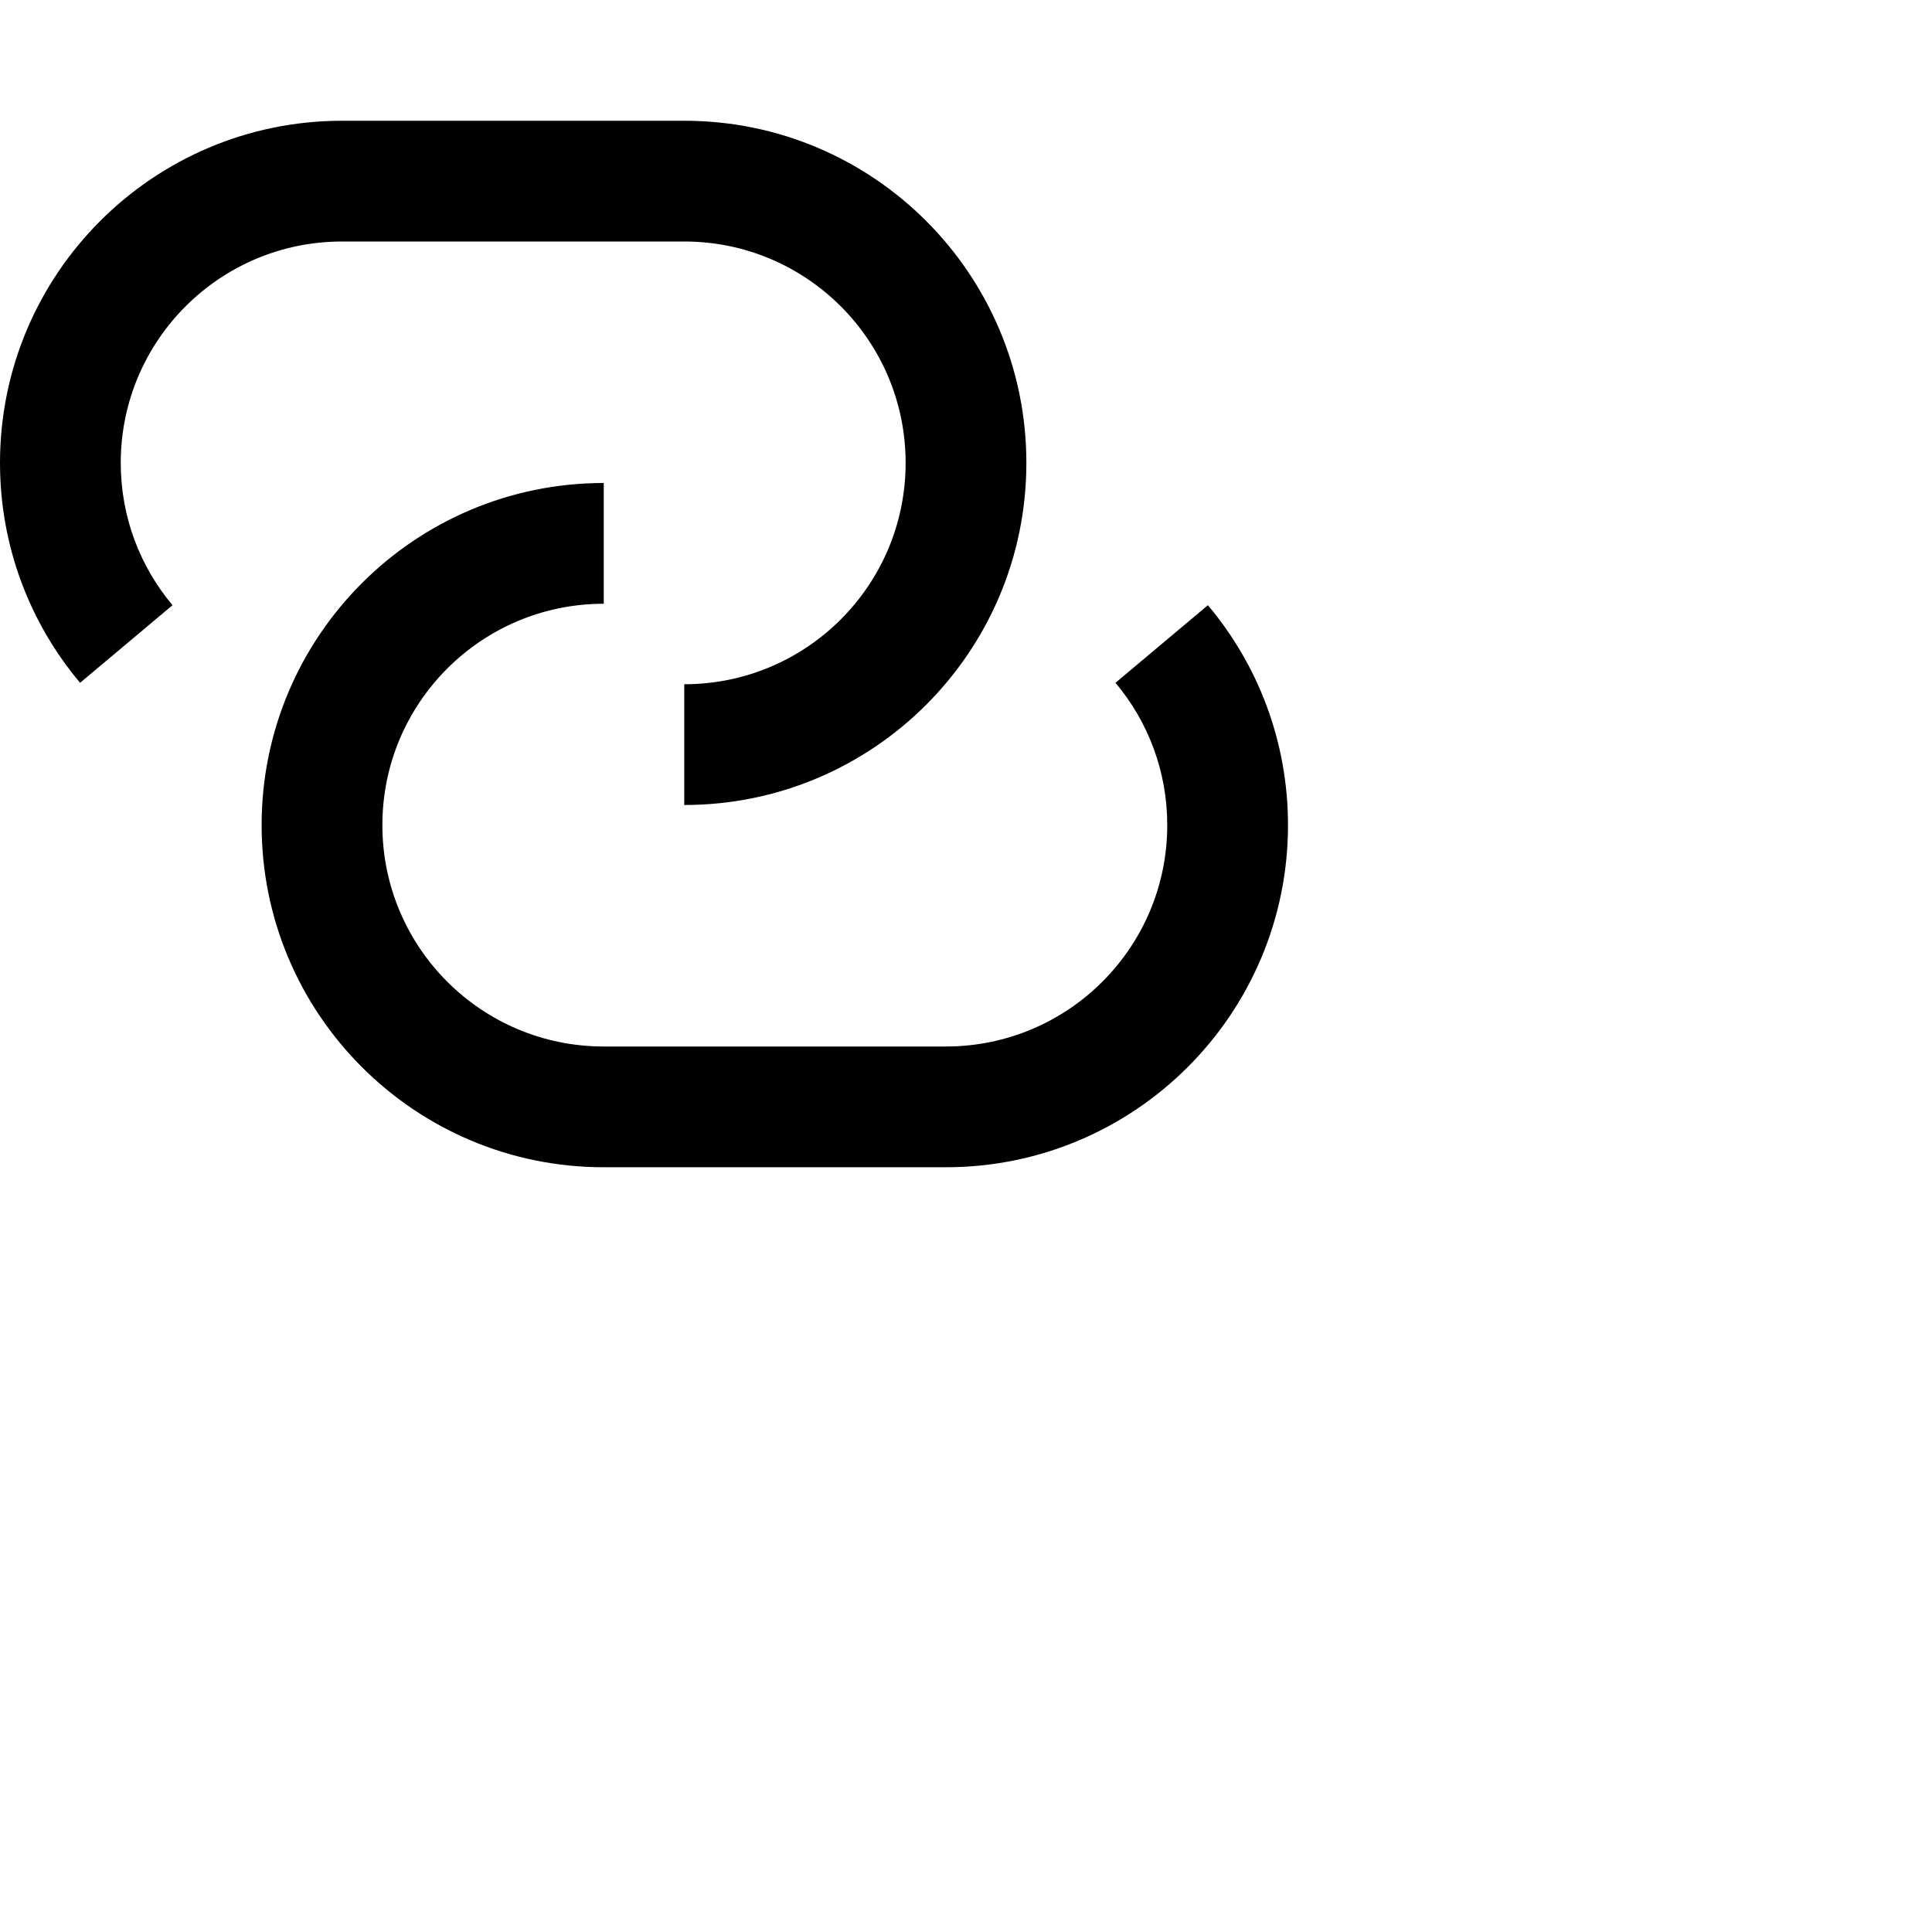
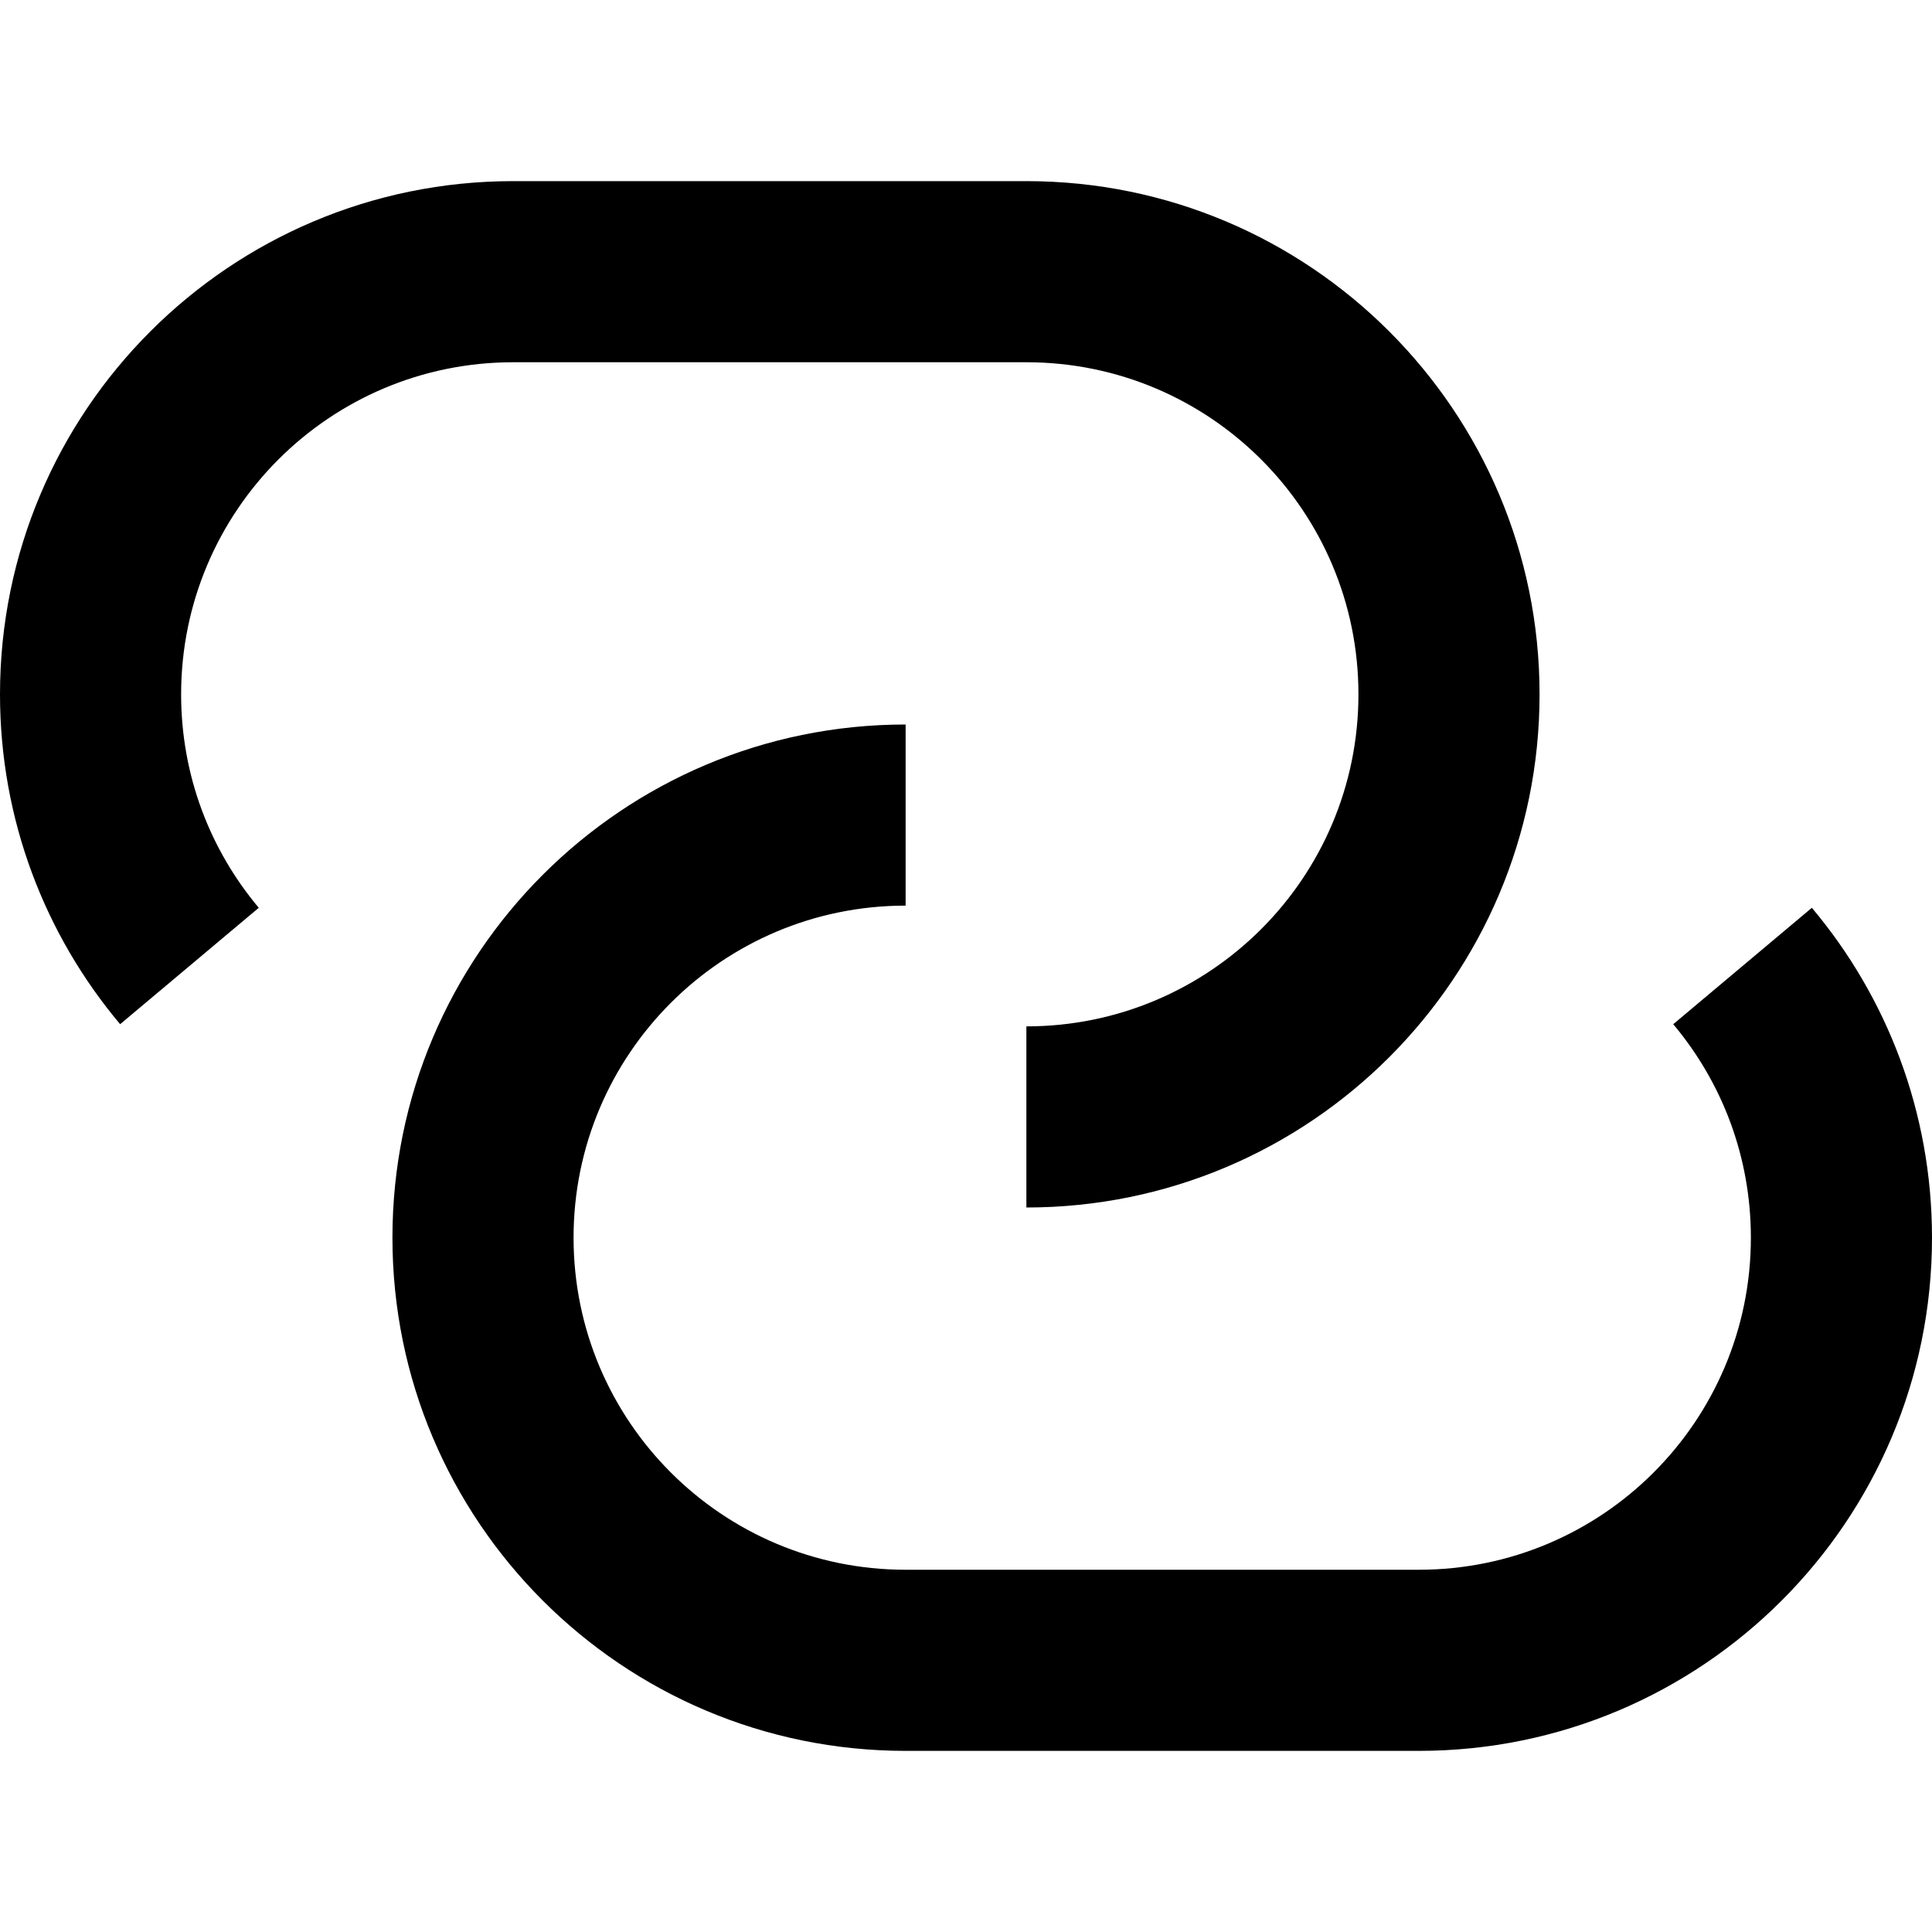
- <svg xmlns="http://www.w3.org/2000/svg" height="16" stroke-linejoin="round" viewBox="0 0 24 24" width="16">
+ <svg xmlns="http://www.w3.org/2000/svg" height="16" stroke-linejoin="round" viewBox="0 0 16 16" width="16">
  <path fill-rule="evenodd" clip-rule="evenodd" d="M4.25 1.5C1.903 1.5 0 3.403 0 5.75C0 6.79 0.374 7.744 0.995 8.482L2.143 7.518C1.741 7.039 1.5 6.424 1.5 5.75C1.5 4.231 2.731 3 4.25 3H8.5C10.019 3 11.25 4.231 11.25 5.75C11.25 7.269 10.019 8.5 8.5 8.5V10C10.847 10 12.75 8.097 12.75 5.75C12.75 3.403 10.847 1.5 8.5 1.5H4.25ZM11.75 13L7.5 13C5.981 13 4.75 11.769 4.75 10.25C4.75 8.731 5.981 7.5 7.5 7.5V6C5.153 6 3.25 7.903 3.25 10.25C3.25 12.597 5.153 14.5 7.5 14.5L11.75 14.5C14.097 14.5 16 12.597 16 10.25C16 9.21 15.626 8.256 15.005 7.518L13.857 8.482C14.259 8.961 14.5 9.576 14.5 10.25C14.5 11.769 13.269 13 11.75 13Z" fill="currentColor" />
</svg>
